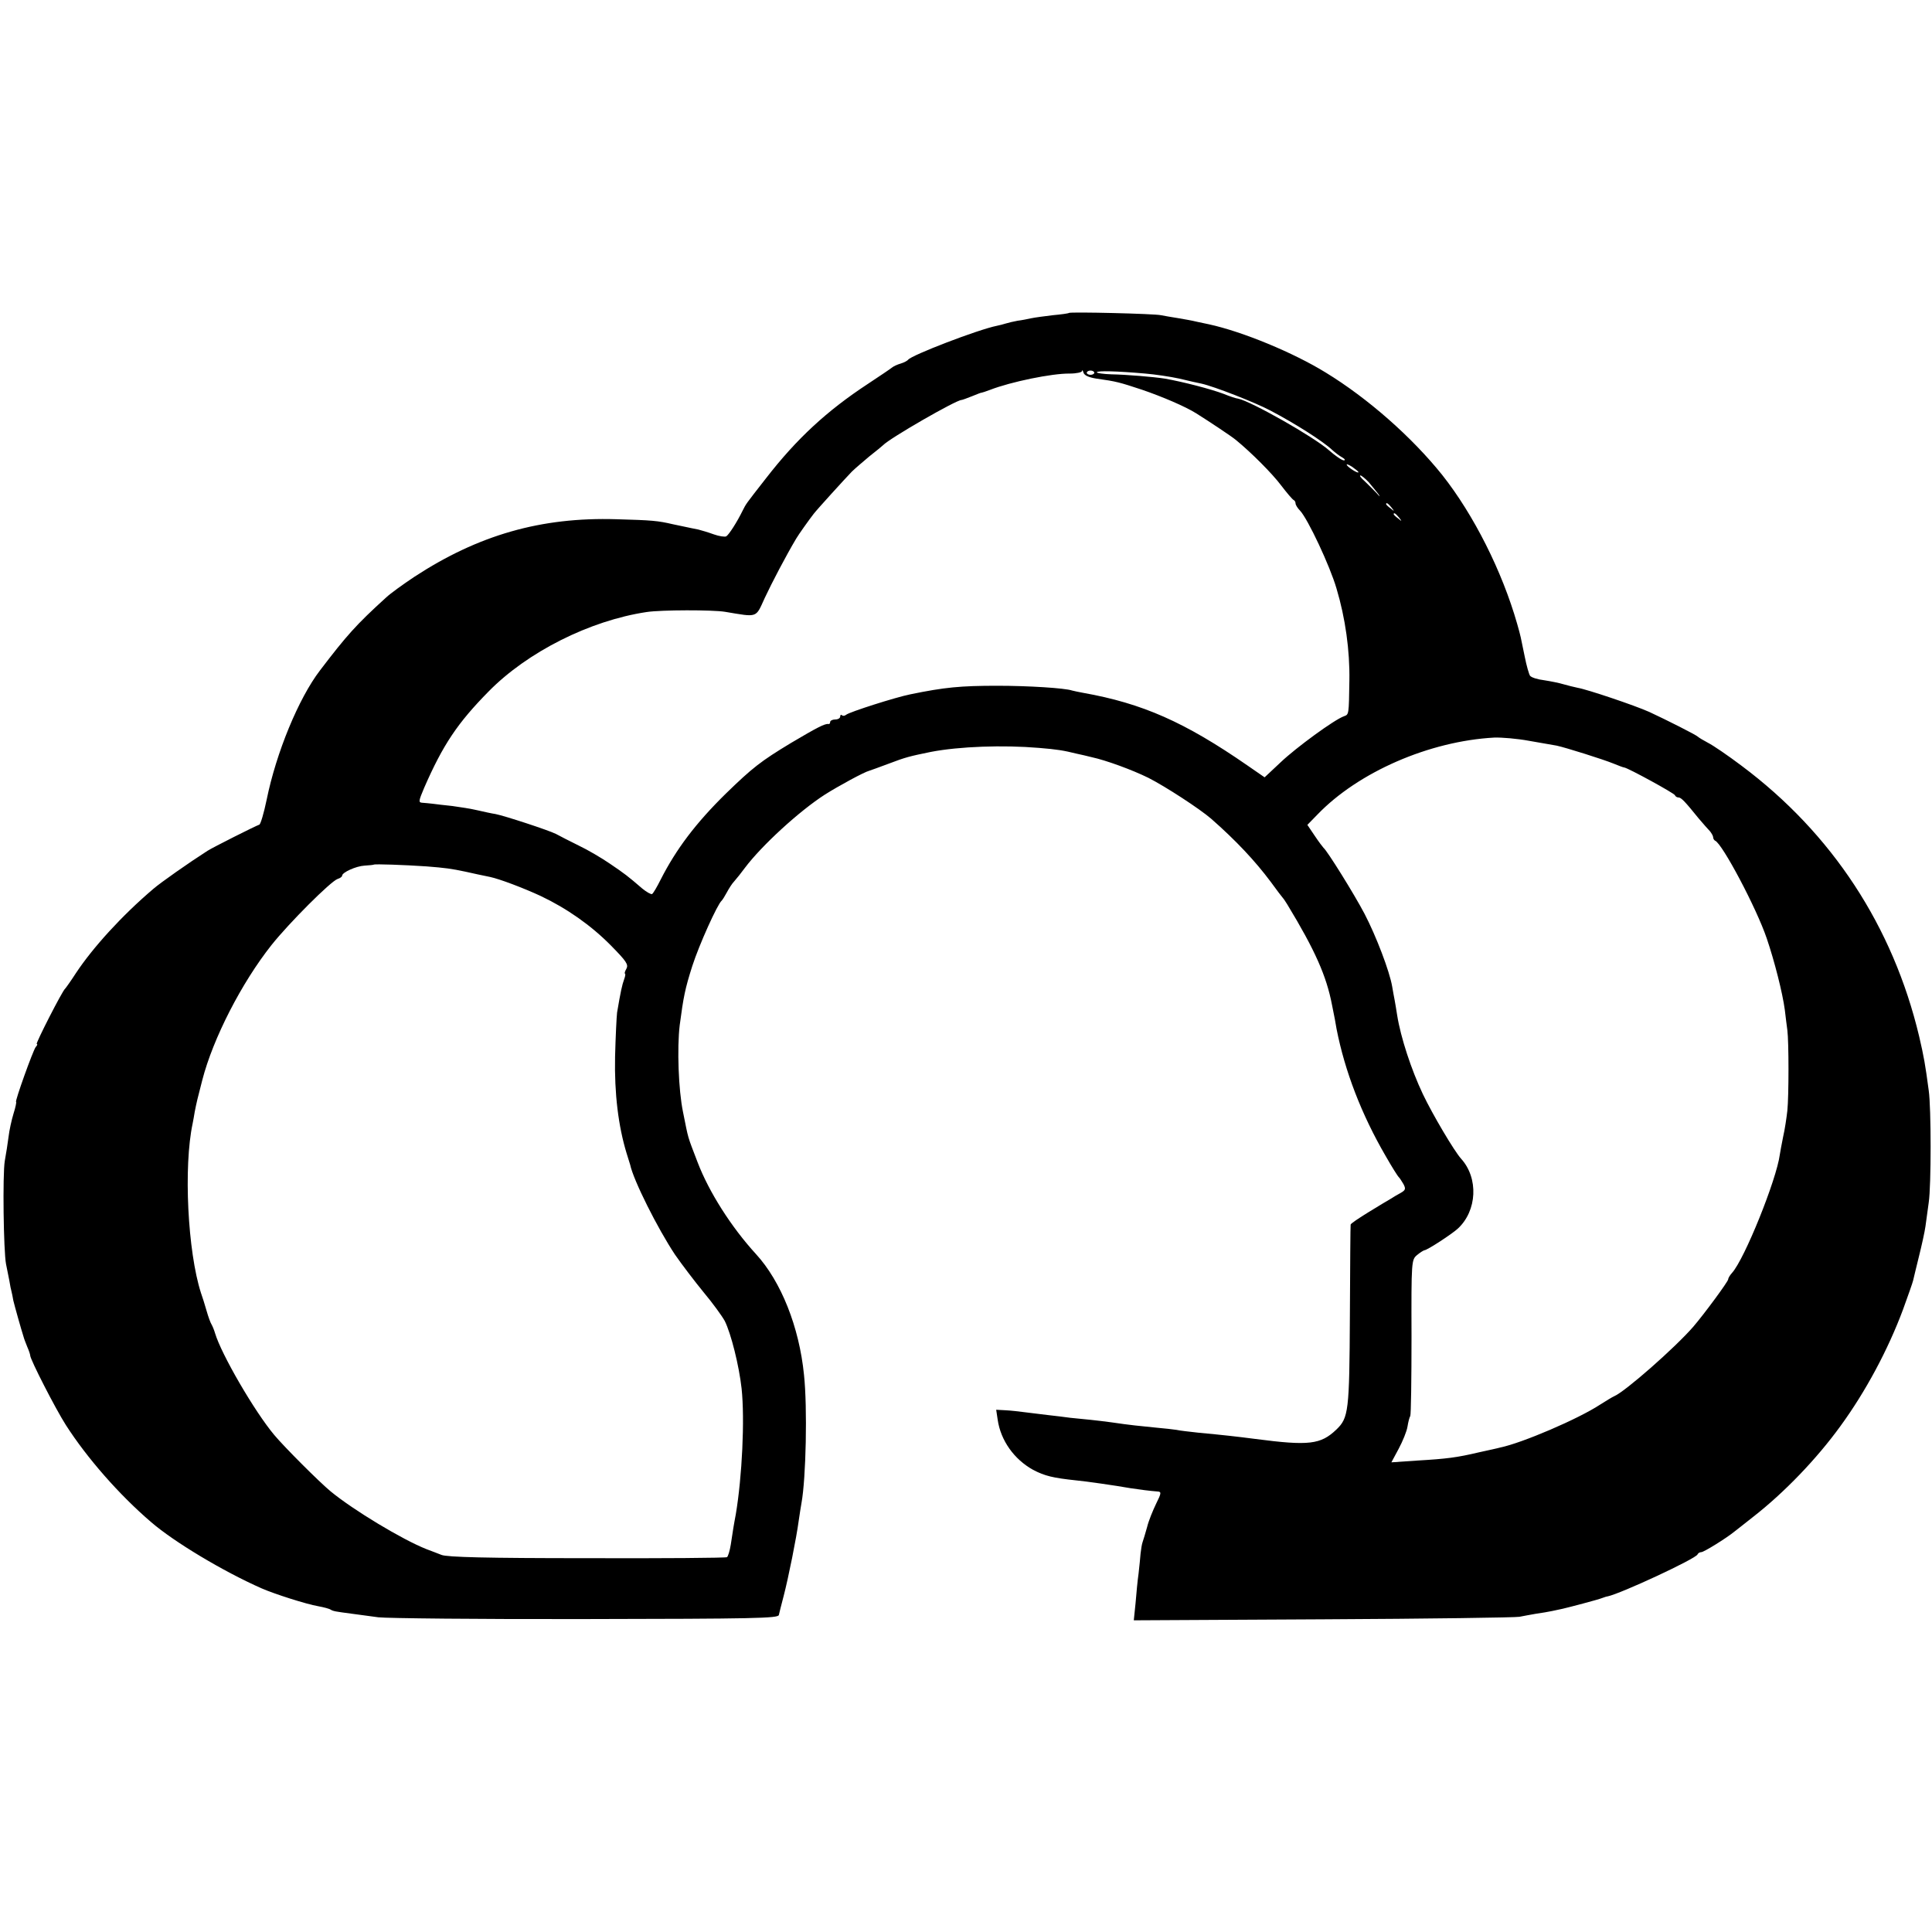
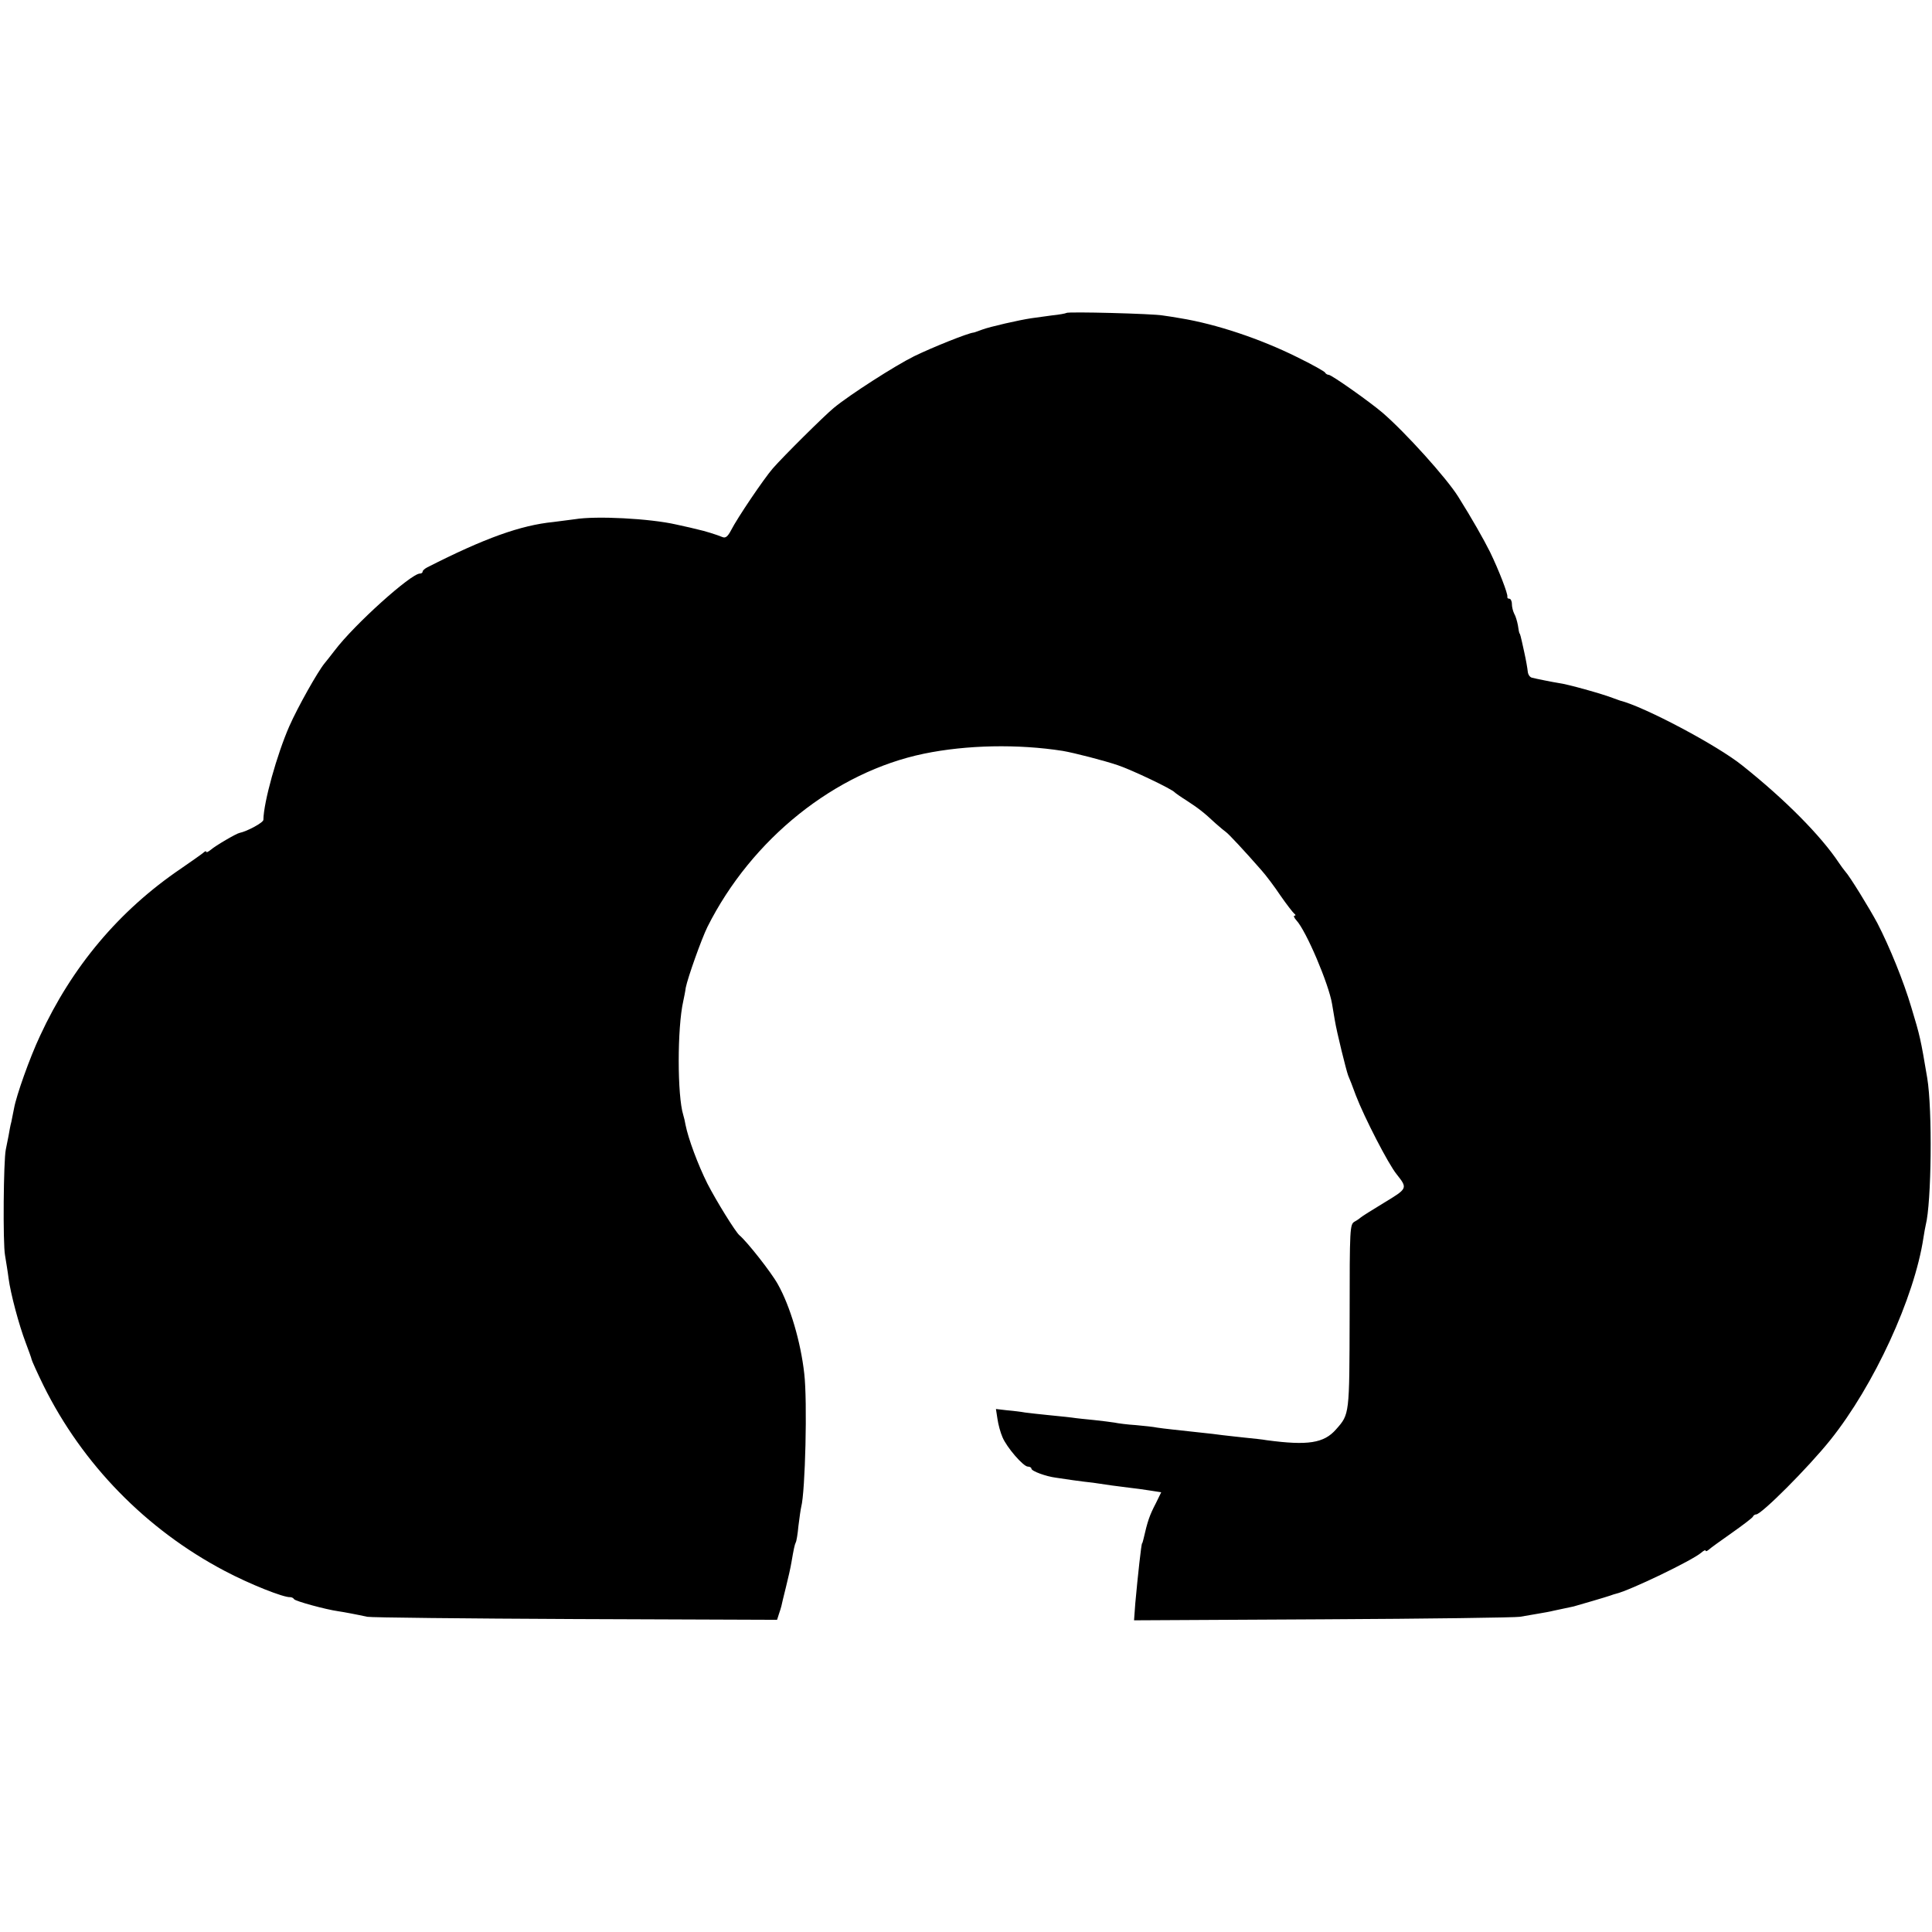
<svg xmlns="http://www.w3.org/2000/svg" version="1.0" width="768pt" height="768pt" viewBox="0 0 768 768" preserveAspectRatio="xMidYMid meet">
  <g transform="translate(0,768) scale(0.1,-0.1)" fill="#000000" stroke="none">
-     <path d="M4249 6436 c-2 -2 -31 -6 -64 -9 -33 -4 -71 -9 -85 -12 -14 -3 -38 -8 -55 -10 -16 -3 -38 -8 -47 -11 -9 -3 -25 -7 -35 -9 -75 -15 -340 -117 -353 -135 -3 -4 -16 -11 -29 -15 -14 -4 -29 -11 -35 -16 -6 -5 -49 -34 -96 -65 -163 -107 -283 -218 -404 -374 -86 -110 -79 -101 -94 -130 -22 -45 -54 -95 -65 -102 -5 -3 -28 0 -50 8 -22 8 -49 16 -61 19 -37 7 -70 15 -101 21 -60 14 -82 16 -225 20 -300 9 -549 -63 -803 -229 -45 -30 -95 -66 -112 -82 -119 -108 -157 -151 -263 -290 -85 -111 -174 -327 -212 -514 -11 -53 -24 -97 -29 -99 -17 -6 -184 -90 -206 -104 -75 -48 -186 -126 -215 -151 -126 -107 -241 -234 -308 -335 -20 -31 -40 -59 -43 -62 -11 -8 -119 -220 -113 -220 4 0 2 -6 -4 -12 -11 -14 -84 -218 -78 -218 2 0 -2 -21 -10 -46 -8 -26 -17 -67 -20 -93 -3 -25 -10 -68 -15 -96 -9 -53 -5 -359 5 -410 3 -16 9 -46 13 -65 3 -19 7 -39 9 -45 1 -5 5 -21 7 -35 5 -21 31 -114 41 -145 1 -5 8 -23 14 -38 7 -16 12 -31 12 -35 0 -16 101 -213 142 -277 84 -131 212 -277 338 -385 91 -79 288 -197 440 -264 50 -22 178 -63 225 -71 22 -4 45 -10 50 -14 11 -6 17 -7 85 -16 25 -3 72 -10 104 -14 33 -4 404 -8 824 -7 671 1 765 3 768 16 2 8 10 42 19 75 19 73 51 232 60 300 4 28 9 59 11 70 18 98 24 380 10 510 -19 190 -91 371 -191 480 -98 107 -187 247 -232 365 -42 110 -35 86 -58 200 -18 87 -24 254 -13 345 15 113 21 144 50 235 27 84 100 246 117 260 3 3 12 17 20 32 8 15 21 36 30 45 9 10 28 34 42 53 66 88 216 226 319 292 54 34 155 89 175 94 6 2 40 14 77 28 68 26 85 30 168 47 114 22 288 28 430 16 73 -6 97 -10 150 -23 14 -3 41 -9 60 -14 56 -12 160 -50 225 -82 67 -34 204 -123 250 -163 98 -86 174 -167 236 -250 24 -33 46 -62 49 -65 3 -3 10 -14 17 -25 111 -183 156 -285 178 -400 8 -38 16 -81 18 -95 33 -168 99 -340 195 -505 25 -44 49 -82 53 -85 3 -3 11 -15 18 -27 10 -19 8 -24 -11 -35 -13 -7 -30 -17 -39 -23 -9 -5 -49 -29 -88 -53 -39 -24 -72 -46 -72 -50 -1 -4 -2 -167 -3 -362 -2 -381 -5 -406 -54 -453 -62 -59 -108 -65 -322 -37 -78 10 -122 15 -228 25 -35 4 -73 8 -85 11 -12 2 -49 6 -82 9 -61 6 -103 10 -177 21 -24 3 -61 8 -83 10 -22 2 -58 6 -80 8 -22 3 -62 8 -90 11 -27 3 -68 8 -90 11 -22 3 -57 7 -78 8 l-37 2 6 -40 c12 -82 65 -157 141 -199 46 -24 78 -32 173 -42 34 -3 153 -20 215 -31 32 -5 79 -11 107 -13 15 -1 15 -6 -6 -48 -13 -27 -30 -68 -36 -93 -7 -25 -15 -52 -18 -60 -3 -8 -6 -28 -8 -45 -1 -16 -5 -52 -8 -80 -4 -27 -9 -81 -12 -118 l-7 -68 754 4 c415 2 765 7 779 10 14 3 43 8 65 12 22 3 51 8 65 11 14 3 33 7 42 9 26 6 141 36 158 43 8 3 17 6 20 6 53 11 352 150 358 167 2 5 9 9 15 9 10 0 99 55 132 82 6 4 39 31 75 59 123 96 251 229 346 360 100 137 189 303 249 464 20 55 38 106 40 115 2 8 12 51 23 95 11 44 23 98 26 120 3 22 9 65 13 95 10 67 10 376 0 445 -14 105 -19 133 -38 215 -104 437 -346 807 -706 1076 -53 40 -113 81 -133 91 -19 10 -37 21 -40 24 -6 7 -127 68 -194 99 -58 26 -248 90 -285 96 -14 3 -39 9 -56 14 -16 5 -51 12 -77 16 -26 3 -51 11 -56 18 -4 6 -14 40 -21 76 -17 83 -15 77 -30 130 -60 210 -173 434 -298 592 -121 151 -296 305 -463 407 -128 79 -331 163 -465 192 -33 7 -62 13 -65 14 -3 1 -27 5 -55 10 -27 4 -59 10 -70 12 -24 6 -361 14 -366 9z m109 -261 c80 -11 93 -15 181 -44 82 -28 173 -67 216 -94 51 -32 140 -91 158 -106 61 -50 144 -133 180 -181 23 -30 45 -56 50 -58 4 -2 7 -8 7 -13 0 -6 8 -19 18 -29 31 -33 119 -220 145 -310 35 -117 53 -246 51 -365 -2 -137 -2 -135 -21 -142 -38 -13 -191 -125 -252 -183 l-64 -60 -68 47 c-250 173 -418 247 -654 289 -16 3 -36 7 -43 9 -29 10 -176 19 -297 19 -147 0 -210 -6 -346 -34 -60 -12 -241 -70 -255 -81 -6 -5 -14 -6 -17 -2 -4 3 -7 1 -7 -5 0 -7 -9 -12 -20 -12 -11 0 -20 -5 -20 -10 0 -6 -3 -9 -7 -8 -14 2 -45 -14 -148 -75 -121 -73 -154 -99 -260 -202 -119 -117 -197 -220 -259 -342 -14 -28 -29 -54 -34 -57 -4 -2 -22 8 -39 22 -58 50 -70 59 -129 99 -32 22 -88 55 -124 72 -36 18 -76 38 -90 46 -30 15 -204 72 -240 79 -14 2 -46 9 -72 15 -25 6 -70 13 -100 17 -29 3 -64 7 -78 9 -14 2 -33 3 -42 4 -15 1 -14 7 8 59 75 172 133 258 256 383 154 157 402 282 628 316 59 9 263 9 312 1 132 -22 121 -26 158 55 28 60 84 167 125 236 10 17 52 76 70 99 13 17 123 138 151 167 12 12 44 39 70 61 27 21 51 41 54 44 28 29 291 180 312 180 3 0 22 7 42 15 20 8 37 15 38 14 2 0 17 5 33 11 82 32 247 66 317 65 27 0 49 5 49 10 1 6 3 3 6 -6 3 -11 20 -19 51 -24z m-8 23 c0 -4 -7 -8 -15 -8 -8 0 -15 4 -15 8 0 5 7 9 15 9 8 0 15 -4 15 -9z m203 -3 c37 -3 98 -12 135 -20 37 -9 77 -18 88 -20 50 -11 214 -75 274 -107 99 -52 209 -122 245 -156 11 -10 29 -24 40 -30 12 -7 14 -12 7 -12 -8 0 -34 18 -59 40 -61 54 -309 194 -360 205 -10 1 -36 10 -58 19 -50 19 -161 48 -235 61 -45 7 -154 16 -212 17 -32 1 -58 5 -58 8 0 7 80 5 193 -5z m847 -392 c0 -7 -39 17 -46 28 -3 6 5 3 20 -6 14 -10 26 -19 26 -22z m41 -40 c13 -16 31 -37 39 -48 8 -12 5 -10 -8 5 -13 14 -35 35 -48 48 -14 12 -21 22 -16 22 4 0 19 -12 33 -27z m90 -100 c13 -16 12 -17 -3 -4 -10 7 -18 15 -18 17 0 8 8 3 21 -13z m30 -40 c13 -16 12 -17 -3 -4 -10 7 -18 15 -18 17 0 8 8 3 21 -13z m518 -888 c47 -8 96 -17 109 -19 37 -8 186 -55 225 -71 20 -8 40 -16 44 -16 17 -3 198 -102 201 -110 2 -5 8 -9 14 -9 11 0 26 -16 81 -84 18 -21 38 -44 45 -51 6 -8 12 -18 12 -23 0 -6 4 -12 8 -14 28 -11 164 -267 205 -388 31 -91 63 -217 72 -285 3 -28 8 -64 10 -80 6 -45 6 -263 0 -320 -3 -27 -10 -75 -17 -105 -6 -30 -12 -62 -13 -70 -13 -99 -140 -415 -190 -470 -8 -9 -15 -20 -15 -25 0 -9 -96 -139 -139 -189 -72 -83 -271 -258 -314 -276 -7 -3 -32 -18 -57 -34 -87 -57 -309 -152 -396 -170 -10 -3 -48 -11 -84 -19 -89 -21 -128 -26 -247 -33 l-102 -7 29 54 c16 30 32 69 35 88 3 19 8 38 11 42 3 5 5 146 5 315 -1 304 0 306 22 325 12 10 25 18 29 19 11 0 109 64 133 86 77 71 83 201 13 278 -27 30 -113 175 -152 257 -46 97 -88 225 -102 313 -3 21 -8 48 -10 60 -2 11 -7 36 -10 55 -10 59 -63 199 -110 289 -41 78 -148 250 -163 262 -3 3 -19 24 -35 48 l-29 43 39 40 c163 170 446 293 704 307 29 1 91 -4 139 -13z m-4384 -499 c76 -6 98 -9 155 -21 14 -3 36 -8 50 -11 14 -3 35 -7 48 -10 38 -8 133 -44 202 -76 103 -49 199 -116 278 -196 62 -63 71 -76 62 -93 -6 -10 -8 -19 -6 -19 3 0 2 -10 -3 -23 -8 -22 -14 -49 -28 -132 -2 -16 -6 -96 -8 -176 -3 -146 13 -276 46 -384 7 -22 13 -42 14 -45 13 -62 109 -253 178 -357 27 -39 78 -106 114 -150 36 -43 73 -94 84 -114 25 -50 57 -178 67 -269 13 -122 2 -350 -23 -499 -4 -20 -8 -45 -10 -56 -2 -11 -6 -40 -10 -65 -4 -25 -11 -47 -15 -50 -5 -3 -255 -5 -557 -4 -398 0 -556 4 -578 13 -16 6 -43 17 -60 23 -96 38 -290 155 -380 229 -44 36 -185 177 -225 225 -78 93 -210 320 -235 404 -4 14 -11 30 -14 35 -4 6 -13 30 -20 55 -7 25 -17 56 -22 70 -53 164 -70 503 -33 675 2 11 6 31 8 45 7 36 12 57 30 126 43 167 157 388 275 537 70 88 236 254 263 263 10 3 18 9 18 13 0 13 55 38 89 40 19 1 36 3 37 4 4 3 121 -1 209 -7z" />
+     <path d="M4239 6436 c-2 -2 -29 -7 -59 -10 -30 -4 -66 -9 -80 -11 -48 -7 -166 -34 -195 -45 -17 -6 -32 -12 -35 -12 -22 -2 -162 -58 -236 -94 -75 -37 -256 -153 -319 -205 -39 -32 -202 -194 -243 -241 -37 -43 -141 -197 -166 -246 -13 -25 -22 -32 -34 -27 -24 10 -73 25 -97 30 -19 5 -37 9 -87 20 -105 24 -319 35 -403 21 -22 -3 -60 -8 -85 -11 -131 -13 -275 -65 -501 -180 -10 -5 -19 -13 -19 -17 0 -5 -5 -8 -11 -8 -35 0 -260 -202 -338 -305 -17 -22 -35 -45 -41 -52 -27 -33 -105 -171 -140 -250 -49 -112 -102 -301 -103 -372 0 -11 -65 -46 -95 -52 -12 -2 -96 -51 -114 -67 -10 -8 -18 -12 -18 -8 0 4 -6 2 -12 -4 -7 -6 -47 -34 -89 -63 -246 -167 -433 -390 -560 -665 -41 -87 -94 -237 -103 -287 -3 -16 -8 -41 -11 -55 -4 -14 -8 -38 -11 -55 -3 -16 -8 -41 -11 -55 -9 -42 -12 -372 -3 -420 4 -25 11 -66 14 -91 8 -61 41 -185 68 -256 12 -32 23 -62 24 -68 1 -5 22 -52 47 -103 155 -313 408 -572 719 -736 102 -54 236 -107 262 -105 5 0 12 -3 15 -8 5 -8 126 -41 176 -48 21 -3 74 -13 115 -22 14 -3 386 -7 827 -9 l802 -3 7 22 c4 12 9 27 10 32 1 6 9 39 18 75 9 36 19 80 22 99 9 53 13 71 17 79 3 4 8 34 11 67 4 33 9 67 11 75 16 60 25 420 12 530 -14 126 -56 268 -105 355 -26 47 -122 169 -153 195 -16 14 -91 135 -127 205 -37 74 -76 178 -87 234 -2 12 -6 30 -9 39 -24 77 -24 346 0 452 3 14 8 38 10 54 8 40 62 192 86 241 176 351 508 616 861 689 170 35 373 39 552 11 46 -8 163 -38 219 -57 56 -19 214 -94 226 -108 3 -3 24 -18 48 -33 46 -30 67 -46 114 -90 17 -15 36 -31 42 -35 10 -7 72 -73 141 -152 17 -19 51 -64 75 -100 25 -36 50 -68 55 -72 6 -4 6 -8 1 -8 -5 0 -2 -8 7 -18 40 -43 129 -254 142 -332 3 -19 8 -48 11 -65 8 -49 45 -198 53 -220 5 -11 19 -47 31 -80 33 -86 129 -273 162 -313 44 -56 44 -56 -50 -113 -48 -29 -89 -55 -92 -58 -3 -3 -14 -11 -25 -17 -19 -11 -20 -22 -20 -377 -1 -392 0 -388 -54 -449 -48 -55 -112 -65 -276 -43 -16 3 -55 7 -85 10 -30 3 -71 8 -90 10 -19 3 -57 7 -85 10 -91 10 -150 16 -175 20 -14 3 -52 7 -85 10 -33 2 -71 7 -85 10 -14 2 -50 7 -80 10 -30 3 -71 7 -90 10 -19 2 -62 7 -95 10 -33 3 -73 8 -90 10 -16 3 -49 7 -73 9 l-43 5 6 -39 c3 -22 12 -55 20 -73 17 -41 83 -117 101 -117 8 0 14 -4 14 -8 0 -10 58 -31 97 -36 15 -2 46 -7 68 -10 22 -3 58 -8 80 -10 22 -3 56 -8 75 -11 19 -2 51 -7 70 -9 19 -2 56 -7 81 -11 l45 -7 -21 -43 c-26 -50 -33 -71 -50 -145 -2 -8 -4 -15 -5 -15 -3 0 -17 -128 -27 -238 l-5 -68 753 4 c415 2 766 7 781 10 16 3 47 8 70 12 24 4 52 9 63 12 52 11 71 15 80 17 22 6 131 38 145 43 8 3 20 7 25 8 57 14 302 132 338 163 9 8 17 12 17 8 0 -4 6 -2 13 4 6 6 48 36 92 67 44 31 82 60 83 64 2 5 8 9 13 9 21 0 206 185 295 296 173 216 334 565 370 804 3 19 7 42 9 50 23 89 27 459 6 585 -26 155 -29 168 -63 280 -31 105 -87 242 -135 335 -31 58 -110 187 -128 206 -5 6 -17 22 -25 34 -71 107 -213 251 -384 387 -99 80 -390 234 -486 258 -3 1 -14 5 -25 9 -46 18 -186 57 -220 61 -20 3 -90 17 -105 21 -9 2 -16 13 -17 25 -1 11 -7 46 -14 77 -15 69 -16 71 -19 75 -1 1 -4 15 -6 31 -3 16 -9 37 -15 47 -5 10 -9 27 -9 38 0 12 -5 21 -10 21 -6 0 -9 3 -8 8 3 10 -34 106 -69 178 -25 50 -72 133 -126 219 -46 74 -212 258 -302 335 -53 45 -202 150 -213 150 -5 0 -12 4 -14 8 -1 5 -52 33 -113 63 -145 72 -321 131 -463 154 -23 4 -54 9 -70 11 -37 7 -377 16 -383 10z" />
  </g>
</svg>
